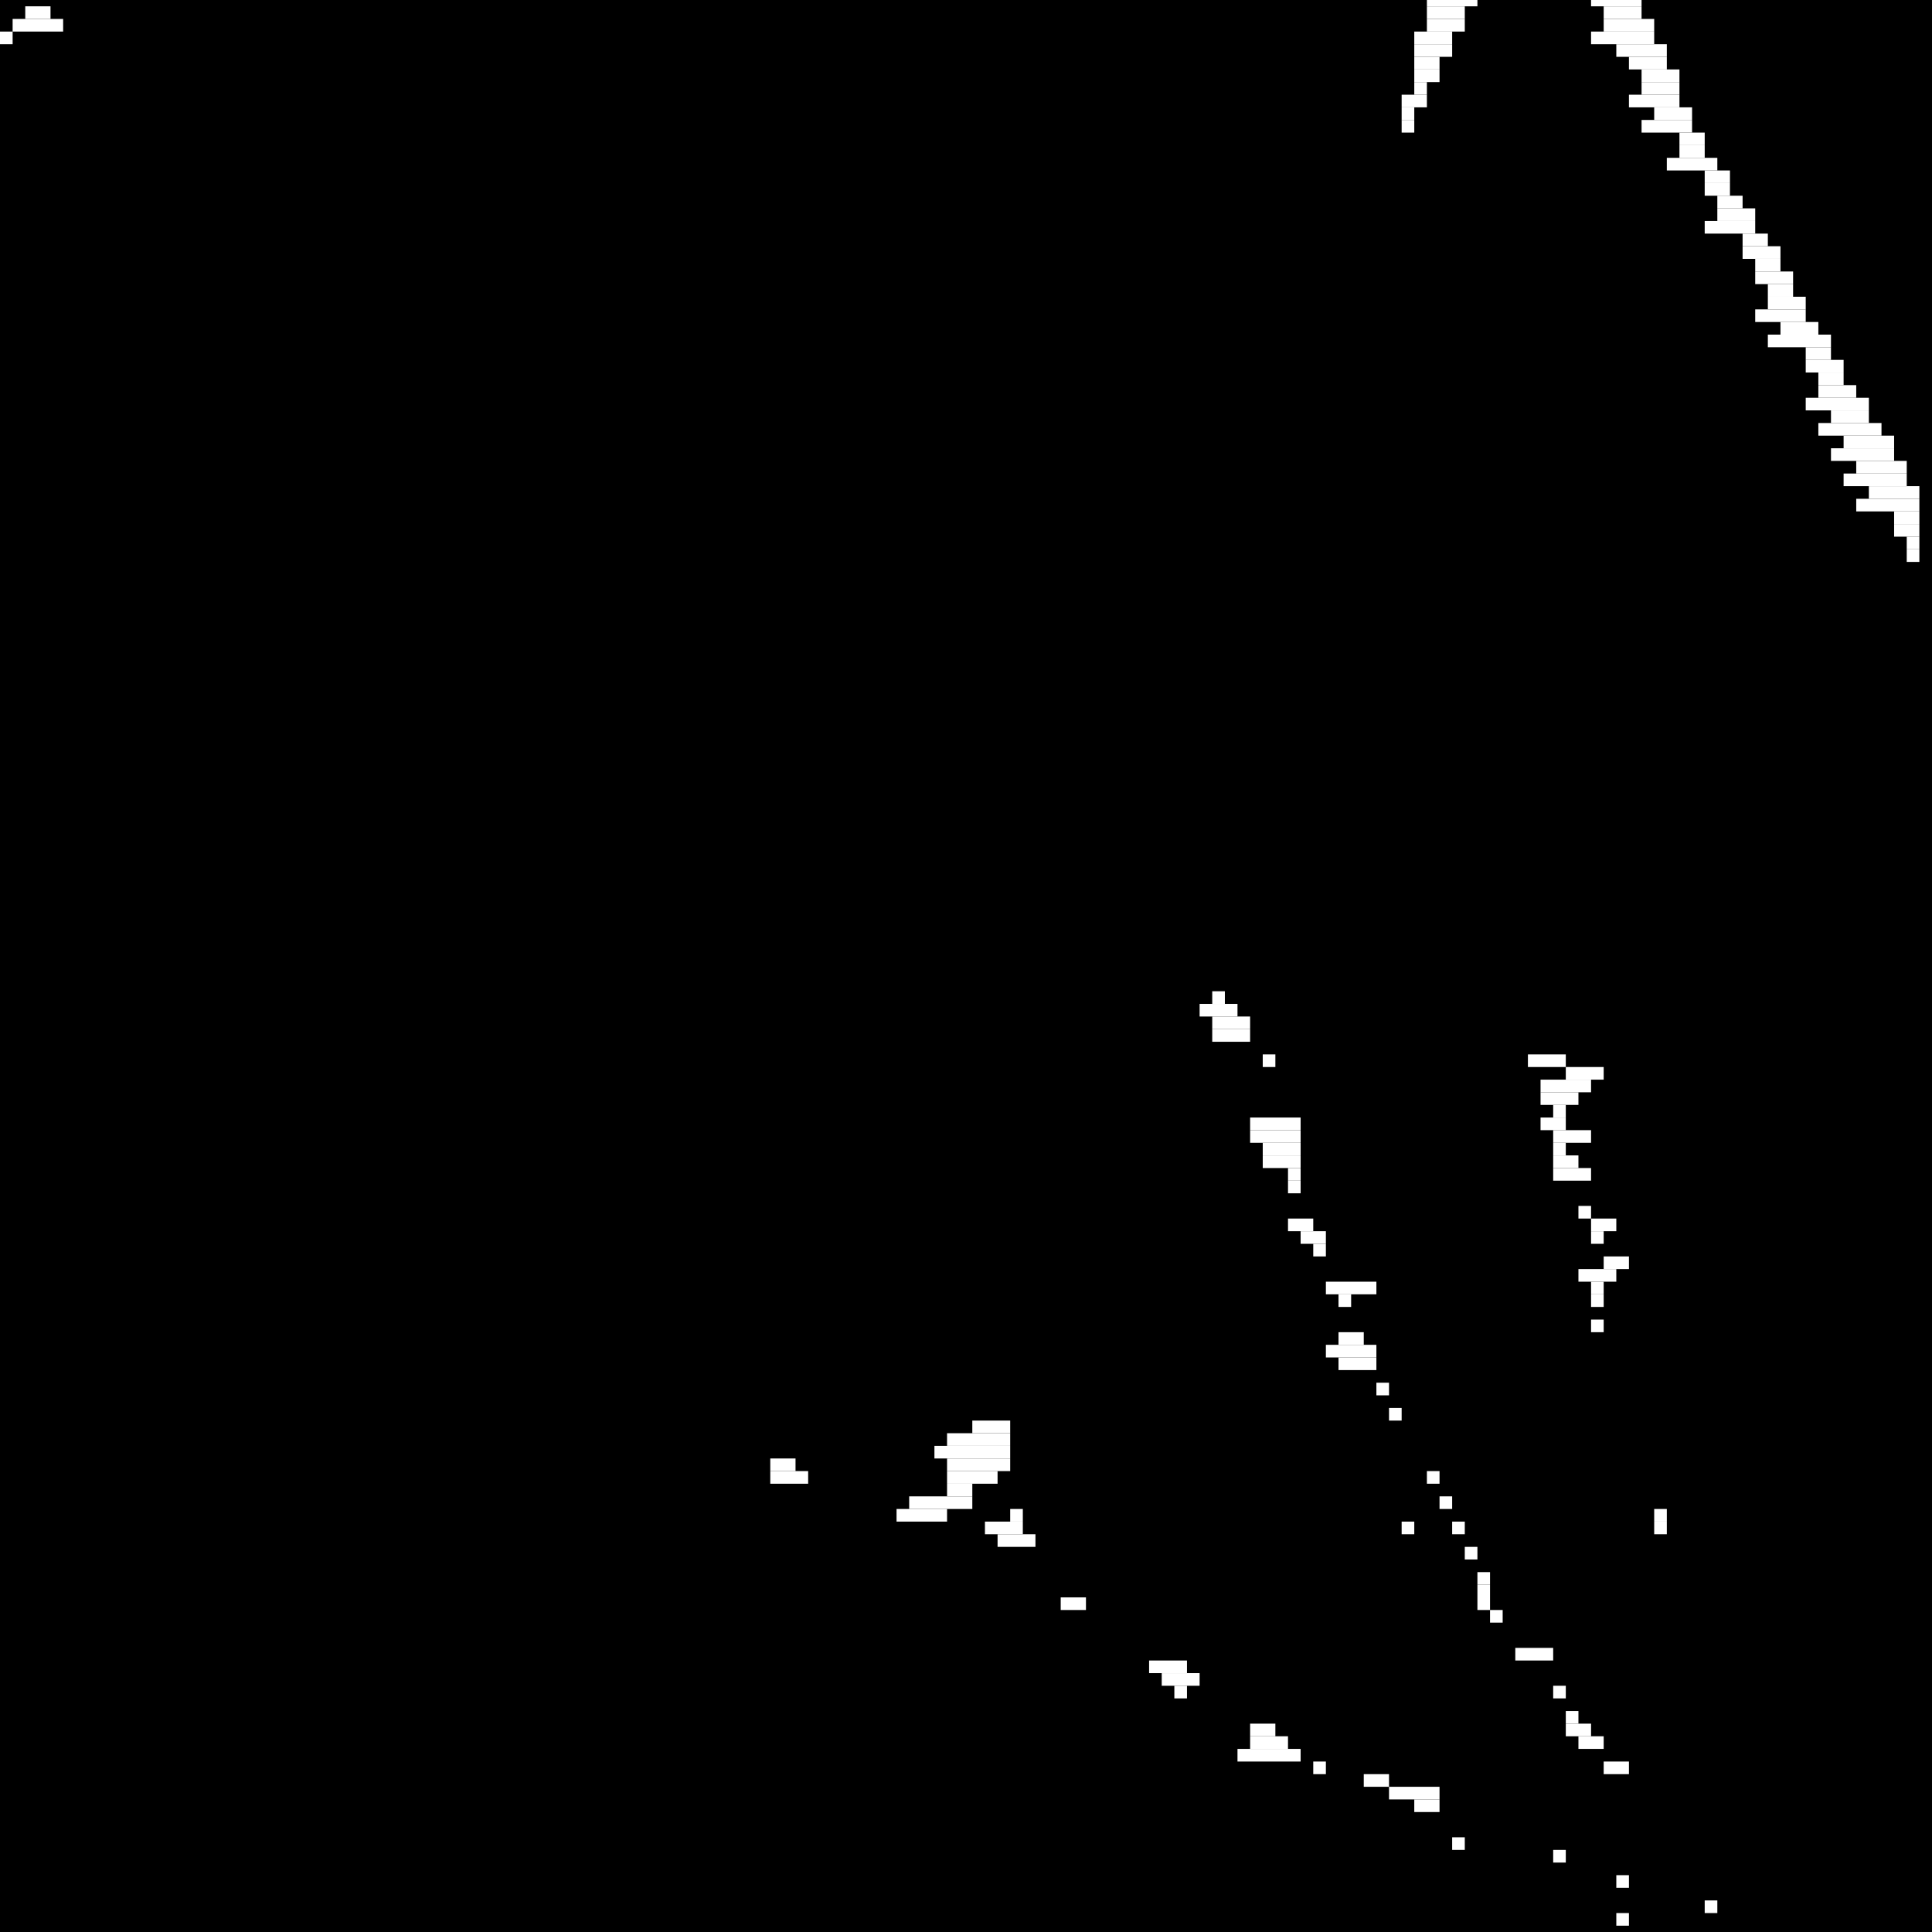
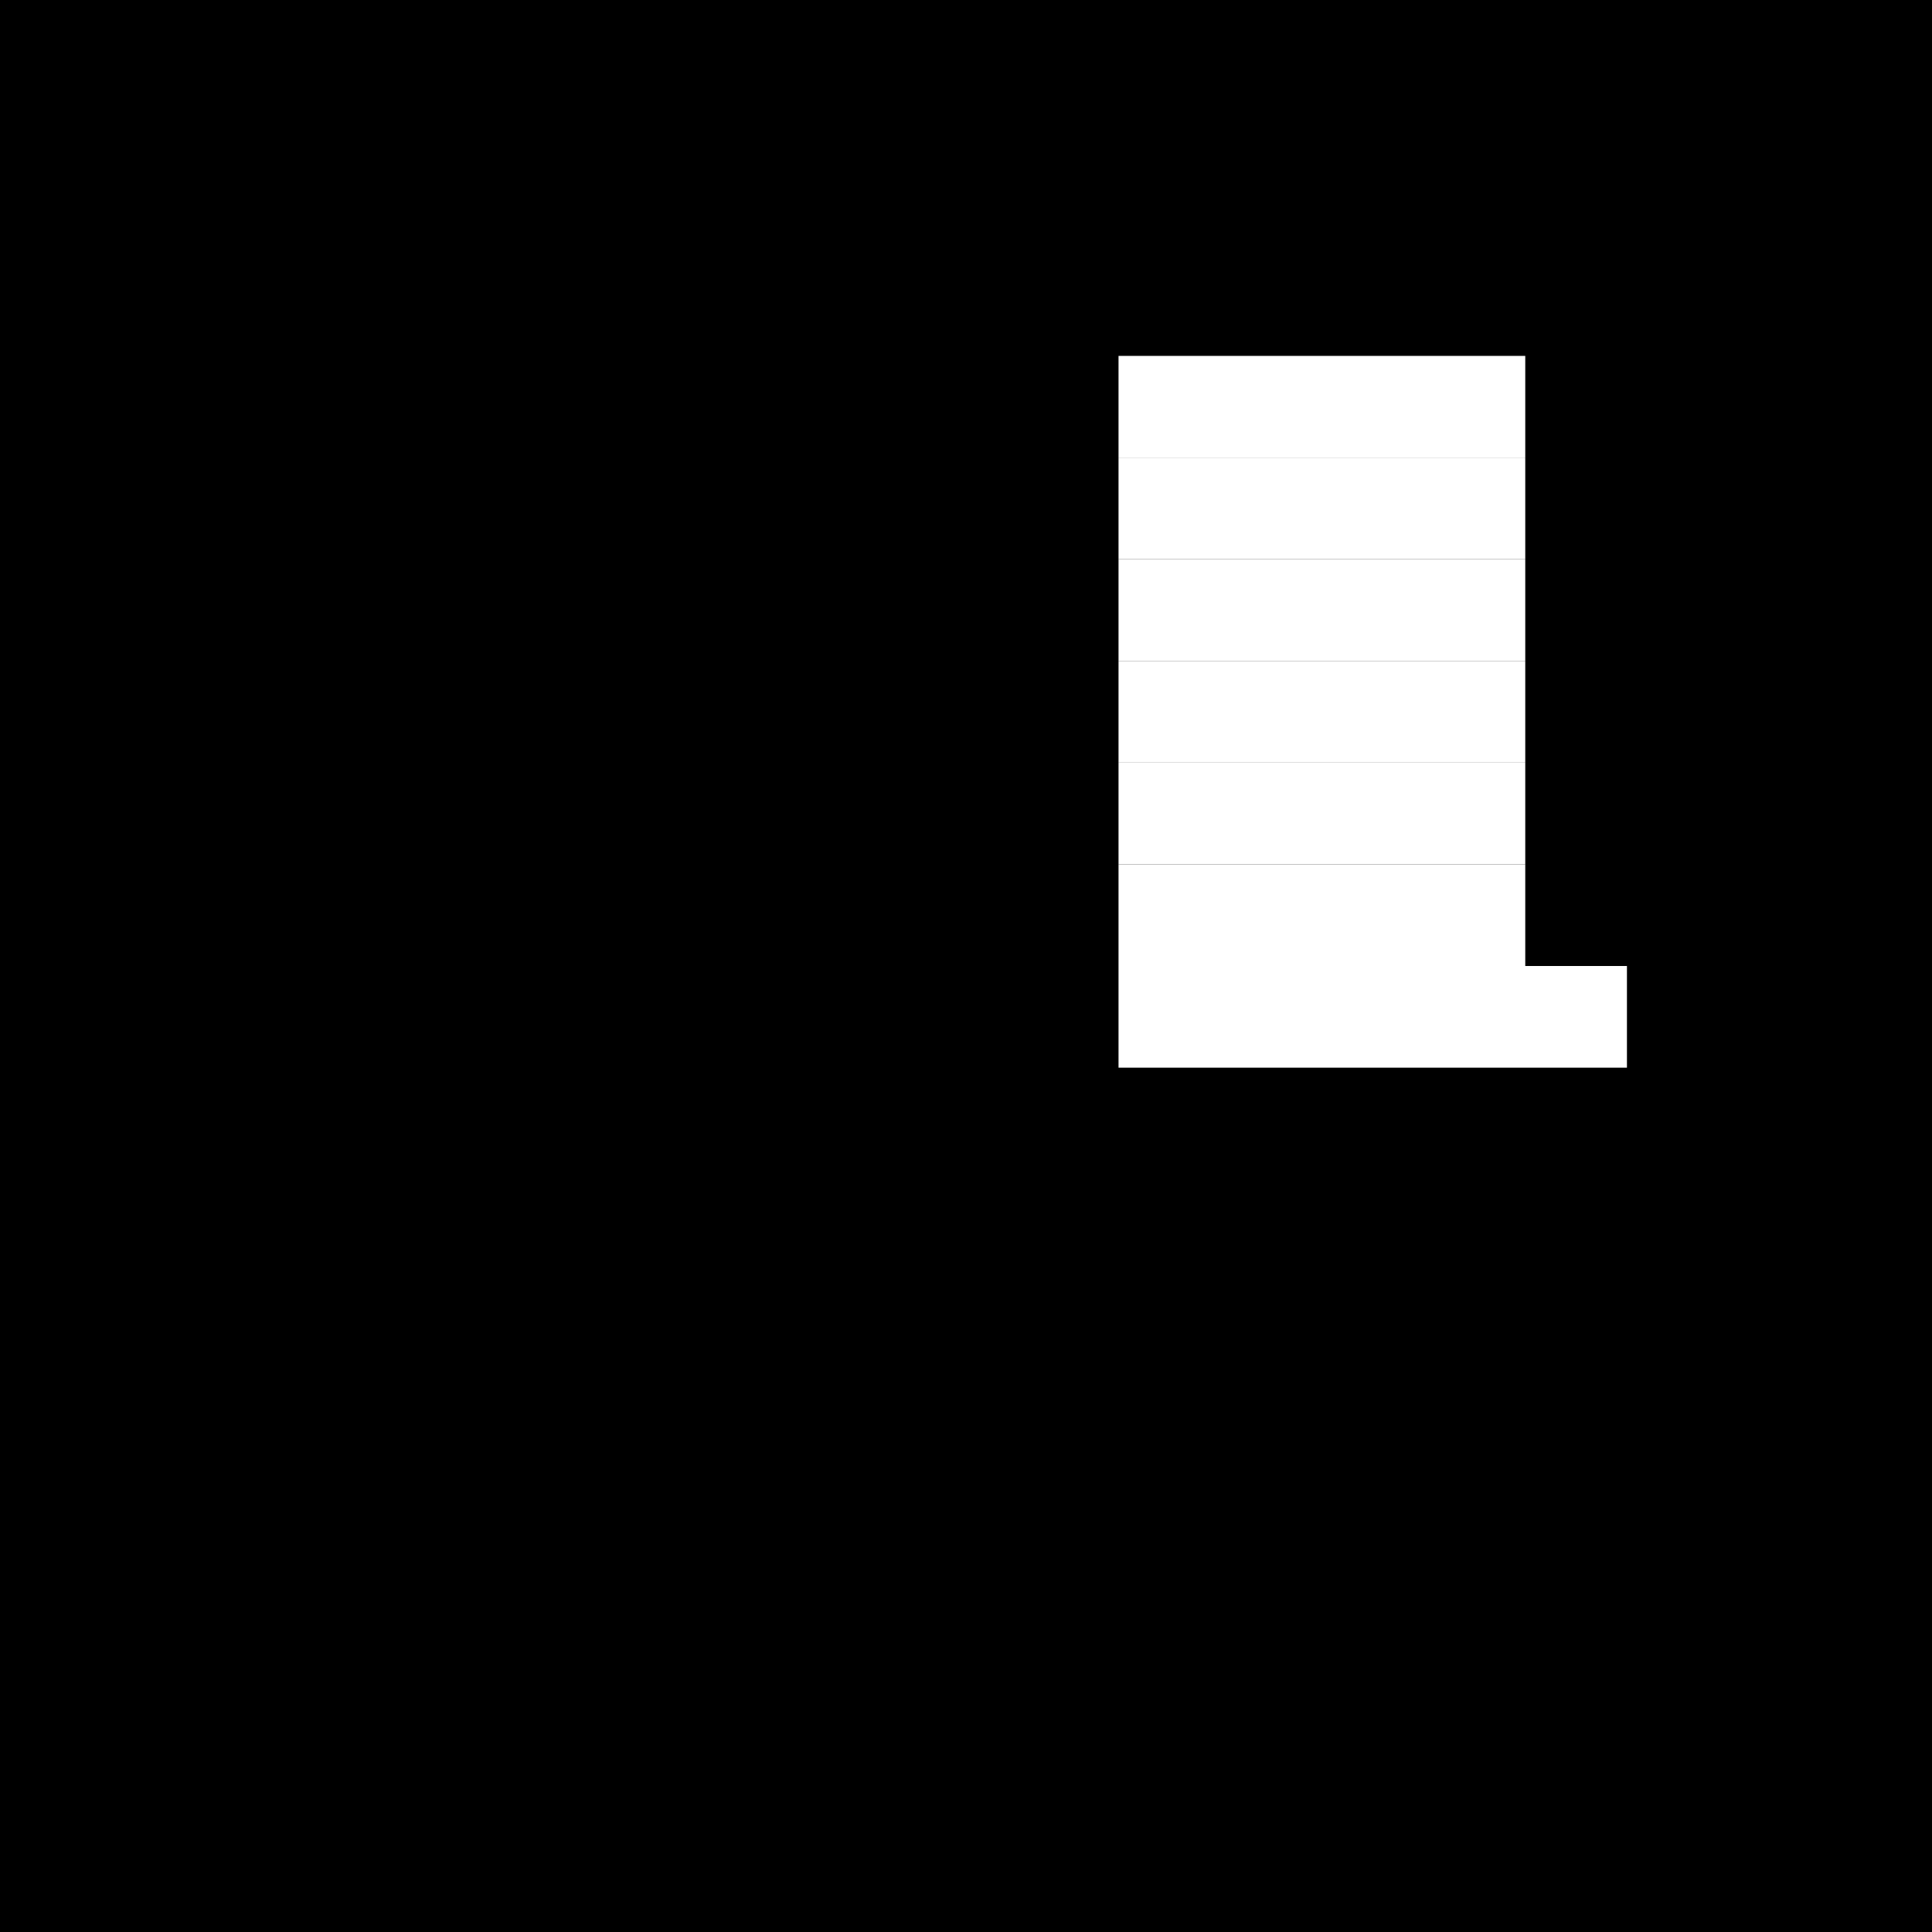
- <svg xmlns="http://www.w3.org/2000/svg" baseProfile="tiny" height="153" version="1.2" width="153">
+ <svg xmlns="http://www.w3.org/2000/svg" baseProfile="tiny" height="19" version="1.2" width="19">
  <defs />
-   <rect fill="black" height="153" width="153" x="0" y="0" />
-   <line stroke="white" stroke-width="1" x1="135" x2="136" y1="151" y2="151" />
-   <line stroke="white" stroke-width="1" x1="128" x2="129" y1="152" y2="152" />
-   <line stroke="white" stroke-width="1" x1="128" x2="129" y1="149" y2="149" />
-   <line stroke="white" stroke-width="1" x1="123" x2="124" y1="147" y2="147" />
-   <line stroke="white" stroke-width="1" x1="108" x2="110" y1="141" y2="141" />
-   <line stroke="white" stroke-width="1" x1="113" x2="113" y1="141" y2="141" />
-   <line stroke="white" stroke-width="1" x1="110" x2="114" y1="142" y2="142" />
-   <line stroke="white" stroke-width="1" x1="112" x2="114" y1="143" y2="143" />
-   <line stroke="white" stroke-width="1" x1="115" x2="116" y1="146" y2="146" />
-   <line stroke="white" stroke-width="1" x1="99" x2="101" y1="137" y2="137" />
-   <line stroke="white" stroke-width="1" x1="99" x2="102" y1="138" y2="138" />
-   <line stroke="white" stroke-width="1" x1="98" x2="103" y1="139" y2="139" />
-   <line stroke="white" stroke-width="1" x1="104" x2="105" y1="140" y2="140" />
-   <line stroke="white" stroke-width="1" x1="91" x2="94" y1="132" y2="132" />
-   <line stroke="white" stroke-width="1" x1="92" x2="95" y1="133" y2="133" />
-   <line stroke="white" stroke-width="1" x1="93" x2="94" y1="134" y2="134" />
-   <line stroke="white" stroke-width="1" x1="120" x2="123" y1="131" y2="131" />
-   <line stroke="white" stroke-width="1" x1="123" x2="124" y1="134" y2="134" />
-   <line stroke="white" stroke-width="1" x1="124" x2="125" y1="136" y2="136" />
-   <line stroke="white" stroke-width="1" x1="124" x2="126" y1="137" y2="137" />
-   <line stroke="white" stroke-width="1" x1="125" x2="127" y1="138" y2="138" />
-   <line stroke="white" stroke-width="1" x1="127" x2="129" y1="140" y2="140" />
-   <line stroke="white" stroke-width="1" x1="111" x2="112" y1="121" y2="121" />
-   <line stroke="white" stroke-width="1" x1="131" x2="132" y1="120" y2="120" />
-   <line stroke="white" stroke-width="1" x1="131" x2="132" y1="121" y2="121" />
-   <line stroke="white" stroke-width="1" x1="80" x2="81" y1="120" y2="120" />
-   <line stroke="white" stroke-width="1" x1="78" x2="81" y1="121" y2="121" />
-   <line stroke="white" stroke-width="1" x1="79" x2="82" y1="122" y2="122" />
-   <line stroke="white" stroke-width="1" x1="84" x2="86" y1="127" y2="127" />
-   <line stroke="white" stroke-width="1" x1="113" x2="114" y1="117" y2="117" />
-   <line stroke="white" stroke-width="1" x1="114" x2="115" y1="119" y2="119" />
-   <line stroke="white" stroke-width="1" x1="115" x2="116" y1="121" y2="121" />
-   <line stroke="white" stroke-width="1" x1="116" x2="117" y1="123" y2="123" />
-   <line stroke="white" stroke-width="1" x1="117" x2="118" y1="125" y2="125" />
-   <line stroke="white" stroke-width="1" x1="117" x2="118" y1="126" y2="126" />
-   <line stroke="white" stroke-width="1" x1="117" x2="118" y1="127" y2="127" />
-   <line stroke="white" stroke-width="1" x1="118" x2="119" y1="128" y2="128" />
-   <line stroke="white" stroke-width="1" x1="61" x2="63" y1="116" y2="116" />
-   <line stroke="white" stroke-width="1" x1="61" x2="64" y1="117" y2="117" />
-   <line stroke="white" stroke-width="1" x1="77" x2="80" y1="113" y2="113" />
-   <line stroke="white" stroke-width="1" x1="75" x2="80" y1="114" y2="114" />
-   <line stroke="white" stroke-width="1" x1="74" x2="80" y1="115" y2="115" />
-   <line stroke="white" stroke-width="1" x1="75" x2="80" y1="116" y2="116" />
-   <line stroke="white" stroke-width="1" x1="75" x2="79" y1="117" y2="117" />
-   <line stroke="white" stroke-width="1" x1="75" x2="77" y1="118" y2="118" />
-   <line stroke="white" stroke-width="1" x1="72" x2="77" y1="119" y2="119" />
-   <line stroke="white" stroke-width="1" x1="71" x2="75" y1="120" y2="120" />
-   <line stroke="white" stroke-width="1" x1="106" x2="108" y1="106" y2="106" />
-   <line stroke="white" stroke-width="1" x1="105" x2="109" y1="107" y2="107" />
-   <line stroke="white" stroke-width="1" x1="106" x2="109" y1="108" y2="108" />
-   <line stroke="white" stroke-width="1" x1="109" x2="110" y1="110" y2="110" />
-   <line stroke="white" stroke-width="1" x1="110" x2="111" y1="112" y2="112" />
-   <line stroke="white" stroke-width="1" x1="99" x2="103" y1="89" y2="89" />
-   <line stroke="white" stroke-width="1" x1="99" x2="103" y1="90" y2="90" />
-   <line stroke="white" stroke-width="1" x1="100" x2="103" y1="91" y2="91" />
-   <line stroke="white" stroke-width="1" x1="100" x2="103" y1="92" y2="92" />
-   <line stroke="white" stroke-width="1" x1="102" x2="103" y1="93" y2="93" />
-   <line stroke="white" stroke-width="1" x1="102" x2="103" y1="94" y2="94" />
-   <line stroke="white" stroke-width="1" x1="102" x2="104" y1="97" y2="97" />
-   <line stroke="white" stroke-width="1" x1="103" x2="105" y1="98" y2="98" />
-   <line stroke="white" stroke-width="1" x1="104" x2="105" y1="99" y2="99" />
-   <line stroke="white" stroke-width="1" x1="105" x2="109" y1="102" y2="102" />
-   <line stroke="white" stroke-width="1" x1="106" x2="107" y1="103" y2="103" />
-   <line stroke="white" stroke-width="1" x1="121" x2="124" y1="84" y2="84" />
-   <line stroke="white" stroke-width="1" x1="124" x2="127" y1="85" y2="85" />
-   <line stroke="white" stroke-width="1" x1="122" x2="126" y1="86" y2="86" />
-   <line stroke="white" stroke-width="1" x1="122" x2="125" y1="87" y2="87" />
-   <line stroke="white" stroke-width="1" x1="123" x2="124" y1="88" y2="88" />
-   <line stroke="white" stroke-width="1" x1="122" x2="124" y1="89" y2="89" />
-   <line stroke="white" stroke-width="1" x1="123" x2="126" y1="90" y2="90" />
-   <line stroke="white" stroke-width="1" x1="123" x2="124" y1="91" y2="91" />
-   <line stroke="white" stroke-width="1" x1="123" x2="125" y1="92" y2="92" />
-   <line stroke="white" stroke-width="1" x1="123" x2="126" y1="93" y2="93" />
-   <line stroke="white" stroke-width="1" x1="125" x2="126" y1="96" y2="96" />
-   <line stroke="white" stroke-width="1" x1="126" x2="128" y1="97" y2="97" />
-   <line stroke="white" stroke-width="1" x1="126" x2="127" y1="98" y2="98" />
-   <line stroke="white" stroke-width="1" x1="127" x2="129" y1="100" y2="100" />
-   <line stroke="white" stroke-width="1" x1="125" x2="128" y1="101" y2="101" />
-   <line stroke="white" stroke-width="1" x1="126" x2="127" y1="102" y2="102" />
-   <line stroke="white" stroke-width="1" x1="126" x2="127" y1="103" y2="103" />
-   <line stroke="white" stroke-width="1" x1="126" x2="127" y1="105" y2="105" />
-   <line stroke="white" stroke-width="1" x1="100" x2="101" y1="84" y2="84" />
-   <line stroke="white" stroke-width="1" x1="96" x2="97" y1="79" y2="79" />
-   <line stroke="white" stroke-width="1" x1="95" x2="98" y1="80" y2="80" />
-   <line stroke="white" stroke-width="1" x1="96" x2="99" y1="81" y2="81" />
-   <line stroke="white" stroke-width="1" x1="96" x2="99" y1="82" y2="82" />
-   <line stroke="white" stroke-width="1" x1="2" x2="4" y1="1" y2="1" />
-   <line stroke="white" stroke-width="1" x1="1" x2="5" y1="2" y2="2" />
-   <line stroke="white" stroke-width="1" x1="0" x2="1" y1="3" y2="3" />
-   <line stroke="white" stroke-width="1" x1="126" x2="130" y1="0" y2="0" />
-   <line stroke="white" stroke-width="1" x1="127" x2="130" y1="1" y2="1" />
-   <line stroke="white" stroke-width="1" x1="127" x2="131" y1="2" y2="2" />
-   <line stroke="white" stroke-width="1" x1="126" x2="131" y1="3" y2="3" />
-   <line stroke="white" stroke-width="1" x1="128" x2="132" y1="4" y2="4" />
-   <line stroke="white" stroke-width="1" x1="129" x2="132" y1="5" y2="5" />
-   <line stroke="white" stroke-width="1" x1="130" x2="133" y1="6" y2="6" />
-   <line stroke="white" stroke-width="1" x1="130" x2="133" y1="7" y2="7" />
-   <line stroke="white" stroke-width="1" x1="129" x2="133" y1="8" y2="8" />
-   <line stroke="white" stroke-width="1" x1="131" x2="134" y1="9" y2="9" />
-   <line stroke="white" stroke-width="1" x1="130" x2="134" y1="10" y2="10" />
-   <line stroke="white" stroke-width="1" x1="133" x2="135" y1="11" y2="11" />
-   <line stroke="white" stroke-width="1" x1="133" x2="135" y1="12" y2="12" />
-   <line stroke="white" stroke-width="1" x1="132" x2="136" y1="13" y2="13" />
-   <line stroke="white" stroke-width="1" x1="135" x2="137" y1="14" y2="14" />
-   <line stroke="white" stroke-width="1" x1="135" x2="137" y1="15" y2="15" />
-   <line stroke="white" stroke-width="1" x1="136" x2="138" y1="16" y2="16" />
-   <line stroke="white" stroke-width="1" x1="136" x2="139" y1="17" y2="17" />
-   <line stroke="white" stroke-width="1" x1="135" x2="139" y1="18" y2="18" />
-   <line stroke="white" stroke-width="1" x1="138" x2="140" y1="19" y2="19" />
-   <line stroke="white" stroke-width="1" x1="138" x2="141" y1="20" y2="20" />
-   <line stroke="white" stroke-width="1" x1="139" x2="141" y1="21" y2="21" />
-   <line stroke="white" stroke-width="1" x1="139" x2="142" y1="22" y2="22" />
-   <line stroke="white" stroke-width="1" x1="140" x2="142" y1="23" y2="23" />
-   <line stroke="white" stroke-width="1" x1="140" x2="143" y1="24" y2="24" />
-   <line stroke="white" stroke-width="1" x1="139" x2="143" y1="25" y2="25" />
-   <line stroke="white" stroke-width="1" x1="141" x2="144" y1="26" y2="26" />
-   <line stroke="white" stroke-width="1" x1="140" x2="145" y1="27" y2="27" />
-   <line stroke="white" stroke-width="1" x1="143" x2="145" y1="28" y2="28" />
-   <line stroke="white" stroke-width="1" x1="143" x2="146" y1="29" y2="29" />
-   <line stroke="white" stroke-width="1" x1="144" x2="146" y1="30" y2="30" />
-   <line stroke="white" stroke-width="1" x1="144" x2="147" y1="31" y2="31" />
-   <line stroke="white" stroke-width="1" x1="143" x2="148" y1="32" y2="32" />
-   <line stroke="white" stroke-width="1" x1="145" x2="148" y1="33" y2="33" />
-   <line stroke="white" stroke-width="1" x1="144" x2="149" y1="34" y2="34" />
-   <line stroke="white" stroke-width="1" x1="146" x2="150" y1="35" y2="35" />
-   <line stroke="white" stroke-width="1" x1="145" x2="150" y1="36" y2="36" />
-   <line stroke="white" stroke-width="1" x1="147" x2="151" y1="37" y2="37" />
-   <line stroke="white" stroke-width="1" x1="146" x2="151" y1="38" y2="38" />
-   <line stroke="white" stroke-width="1" x1="148" x2="152" y1="39" y2="39" />
-   <line stroke="white" stroke-width="1" x1="147" x2="152" y1="40" y2="40" />
-   <line stroke="white" stroke-width="1" x1="150" x2="152" y1="41" y2="41" />
-   <line stroke="white" stroke-width="1" x1="150" x2="152" y1="42" y2="42" />
-   <line stroke="white" stroke-width="1" x1="151" x2="152" y1="43" y2="43" />
-   <line stroke="white" stroke-width="1" x1="151" x2="152" y1="44" y2="44" />
-   <line stroke="white" stroke-width="1" x1="113" x2="117" y1="0" y2="0" />
-   <line stroke="white" stroke-width="1" x1="113" x2="116" y1="1" y2="1" />
-   <line stroke="white" stroke-width="1" x1="113" x2="116" y1="2" y2="2" />
-   <line stroke="white" stroke-width="1" x1="112" x2="115" y1="3" y2="3" />
-   <line stroke="white" stroke-width="1" x1="112" x2="115" y1="4" y2="4" />
-   <line stroke="white" stroke-width="1" x1="112" x2="114" y1="5" y2="5" />
-   <line stroke="white" stroke-width="1" x1="112" x2="114" y1="6" y2="6" />
-   <line stroke="white" stroke-width="1" x1="112" x2="113" y1="7" y2="7" />
-   <line stroke="white" stroke-width="1" x1="111" x2="113" y1="8" y2="8" />
-   <line stroke="white" stroke-width="1" x1="111" x2="112" y1="9" y2="9" />
-   <line stroke="white" stroke-width="1" x1="111" x2="112" y1="10" y2="10" />
+   <rect fill="black" height="19" width="19" x="0" y="0" />
+   <line stroke="white" stroke-width="1" x1="11" x2="15" y1="4" y2="4" />
+   <line stroke="white" stroke-width="1" x1="11" x2="15" y1="5" y2="5" />
+   <line stroke="white" stroke-width="1" x1="11" x2="15" y1="6" y2="6" />
+   <line stroke="white" stroke-width="1" x1="11" x2="15" y1="7" y2="7" />
+   <line stroke="white" stroke-width="1" x1="11" x2="15" y1="8" y2="8" />
+   <line stroke="white" stroke-width="1" x1="11" x2="15" y1="9" y2="9" />
+   <line stroke="white" stroke-width="1" x1="11" x2="16" y1="10" y2="10" />
</svg>
